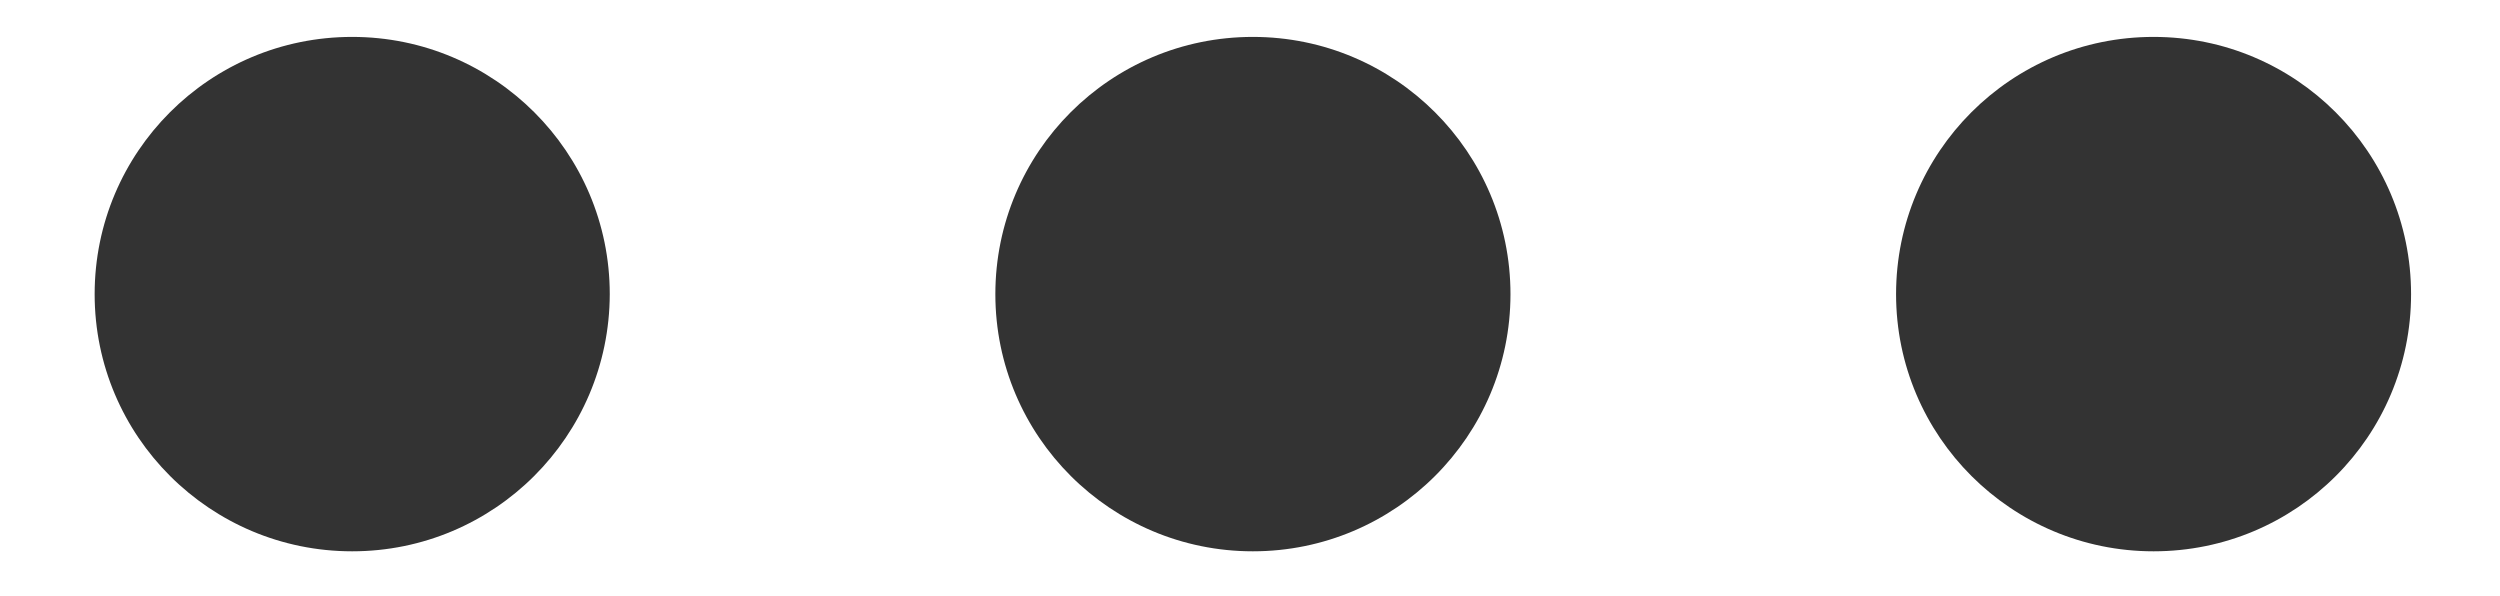
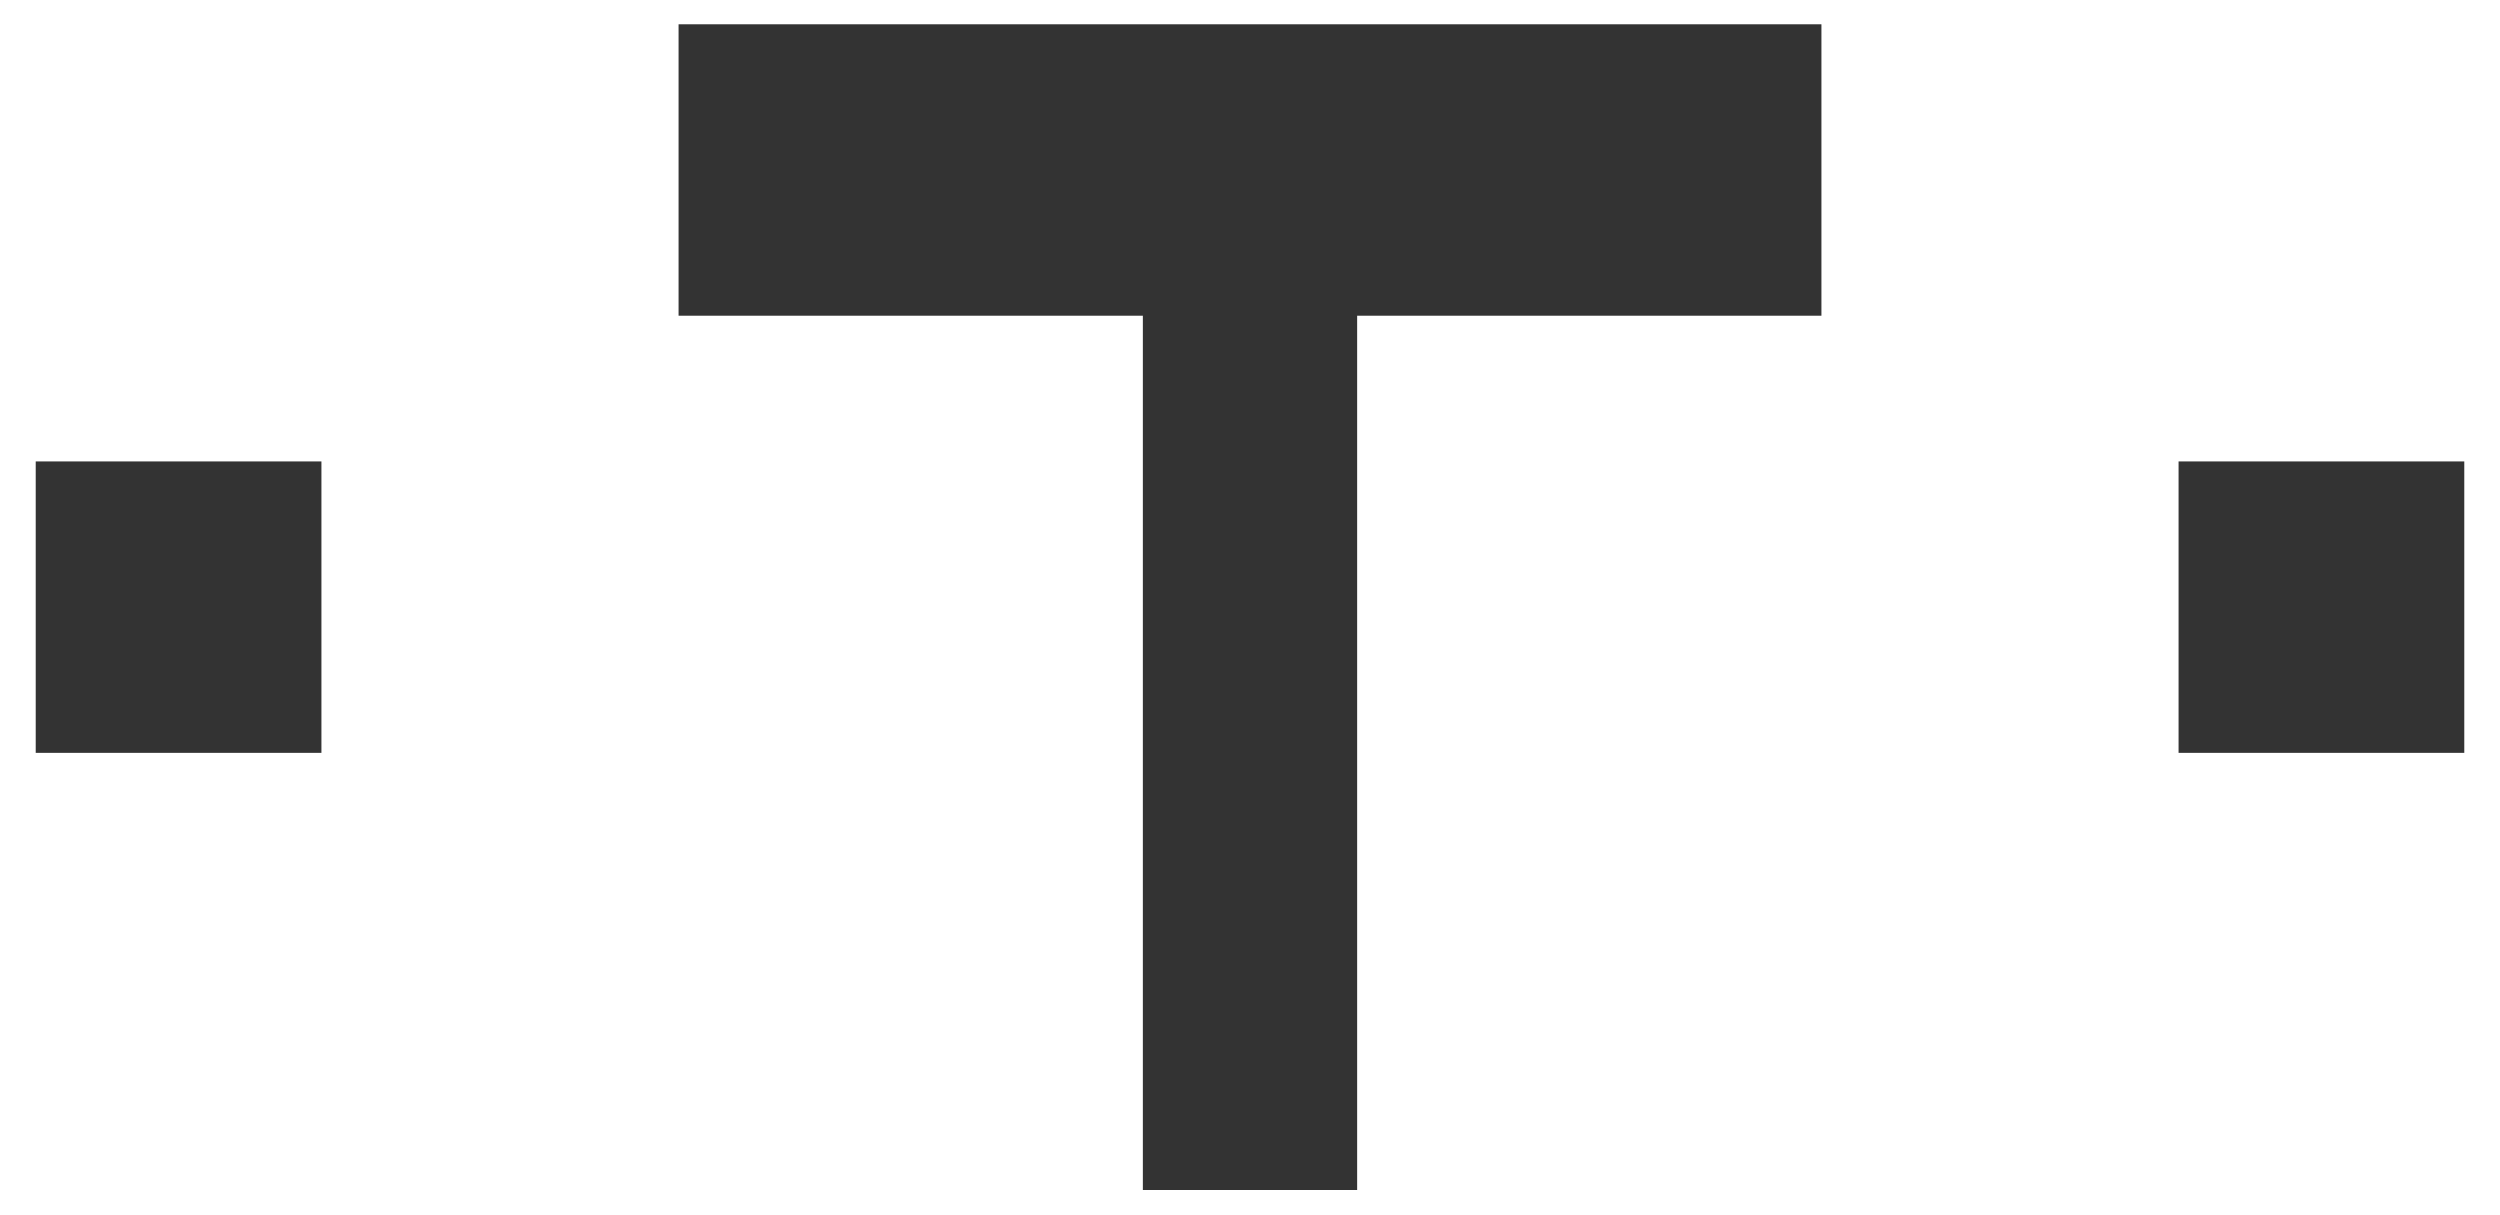
- <svg xmlns="http://www.w3.org/2000/svg" version="1.1" width="21px" height="5px">
-   <g transform="matrix(1 0 0 1 -7 -749 )">
-     <path d="M 5.122 2.471  C 5.119 3.665  4.152 4.631  2.958 4.631  C 1.765 4.631  0.795 3.665  0.795 2.471  C 0.795 1.277  1.762 0.31  2.958 0.31  C 4.152 0.31  5.122 1.277  5.122 2.471  Z M 12.688 2.471  C 12.688 3.665  11.718 4.631  10.524 4.631  C 9.331 4.631  8.361 3.665  8.361 2.471  C 8.361 1.277  9.328 0.31  10.524 0.31  C 11.718 0.31  12.688 1.277  12.688 2.471  Z M 20.253 2.471  C 20.253 3.665  19.287 4.631  18.09 4.631  C 16.896 4.631  15.927 3.665  15.927 2.471  C 15.927 1.277  16.894 0.31  18.09 0.31  C 19.284 0.31  20.253 1.277  20.253 2.471  Z " fill-rule="nonzero" fill="#333333" stroke="none" transform="matrix(1 0 0 1 7 749 )" />
+ <svg xmlns="http://www.w3.org/2000/svg" version="1.1" width="35px" height="17px">
+   <g transform="matrix(1 0 0 1 -34 -172 )">
+     <path d="M 9.5 0.34  L 9.5 4.42  L 16 4.42  L 16 16.66  L 19 16.66  L 19 4.42  L 25.5 4.42  L 25.5 0.34  L 9.5 0.34  Z M 0.5 10.54  L 0.5 6.46  L 4.5 6.46  L 4.5 10.54  L 0.5 10.54  Z M 30.5 10.54  L 30.5 6.46  L 34.5 6.46  L 34.5 10.54  L 30.5 10.54  Z " fill-rule="nonzero" fill="#333333" stroke="none" transform="matrix(1 0 0 1 34 172 )" />
  </g>
</svg>
